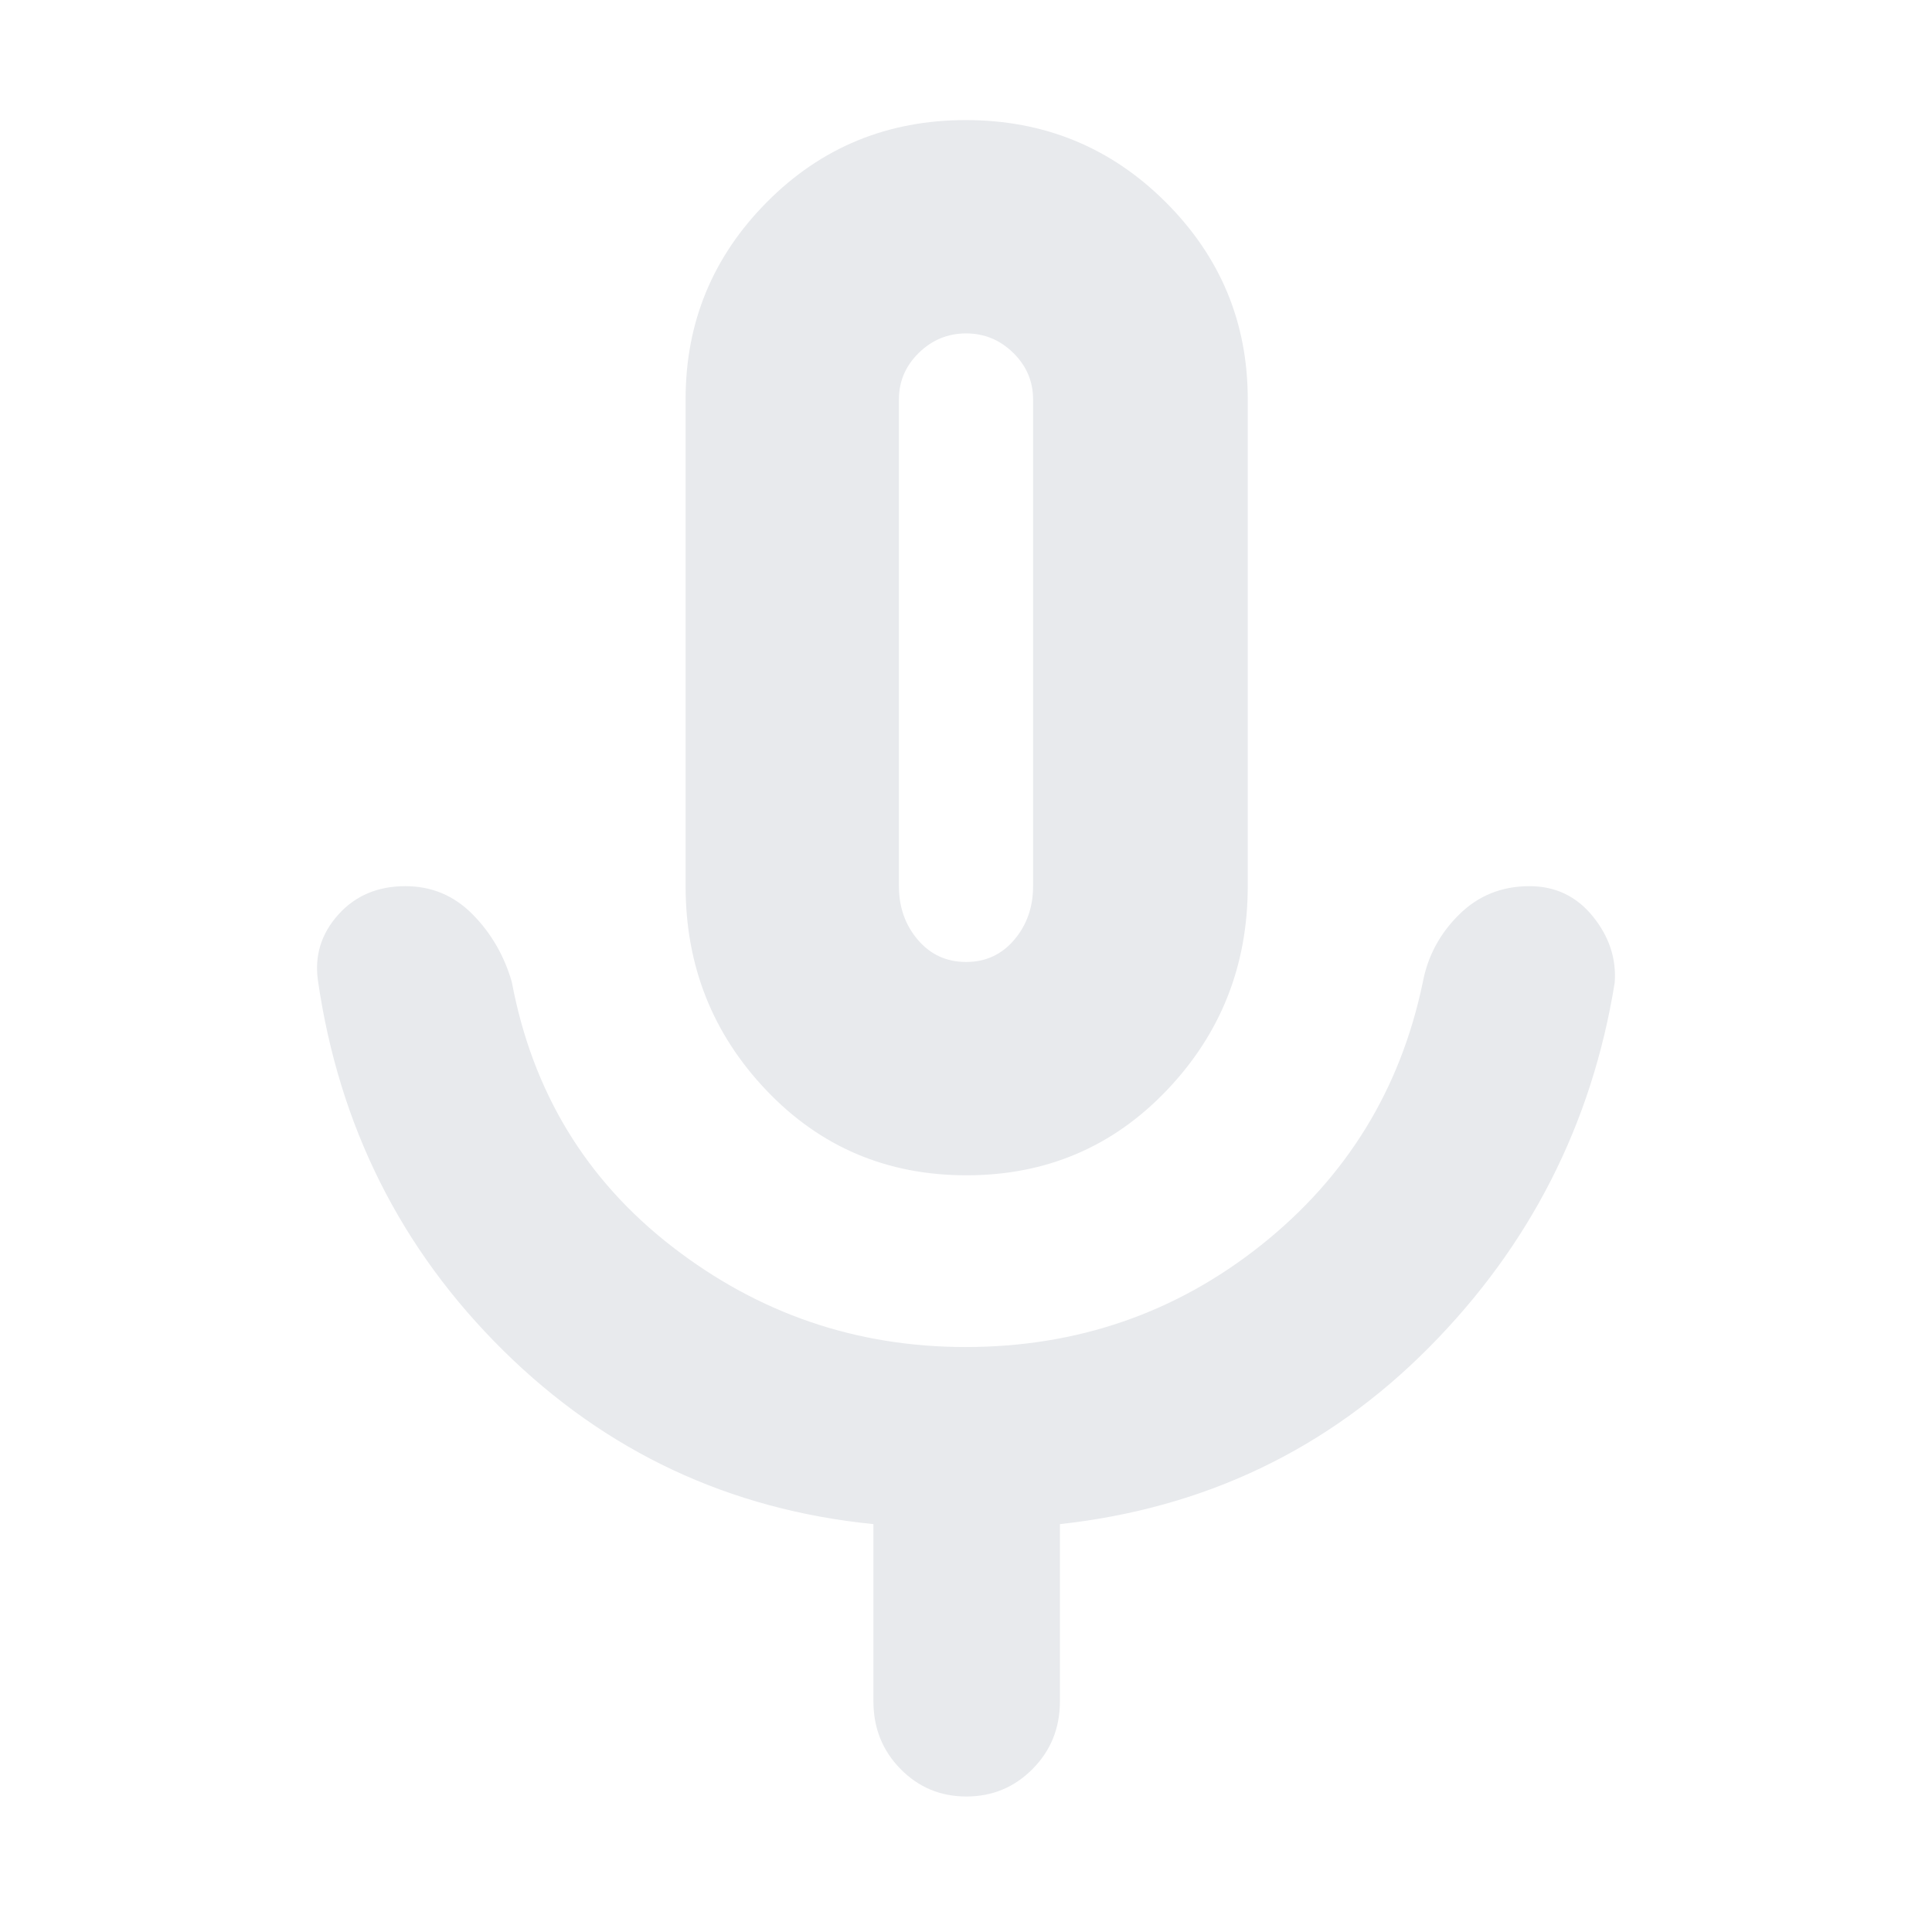
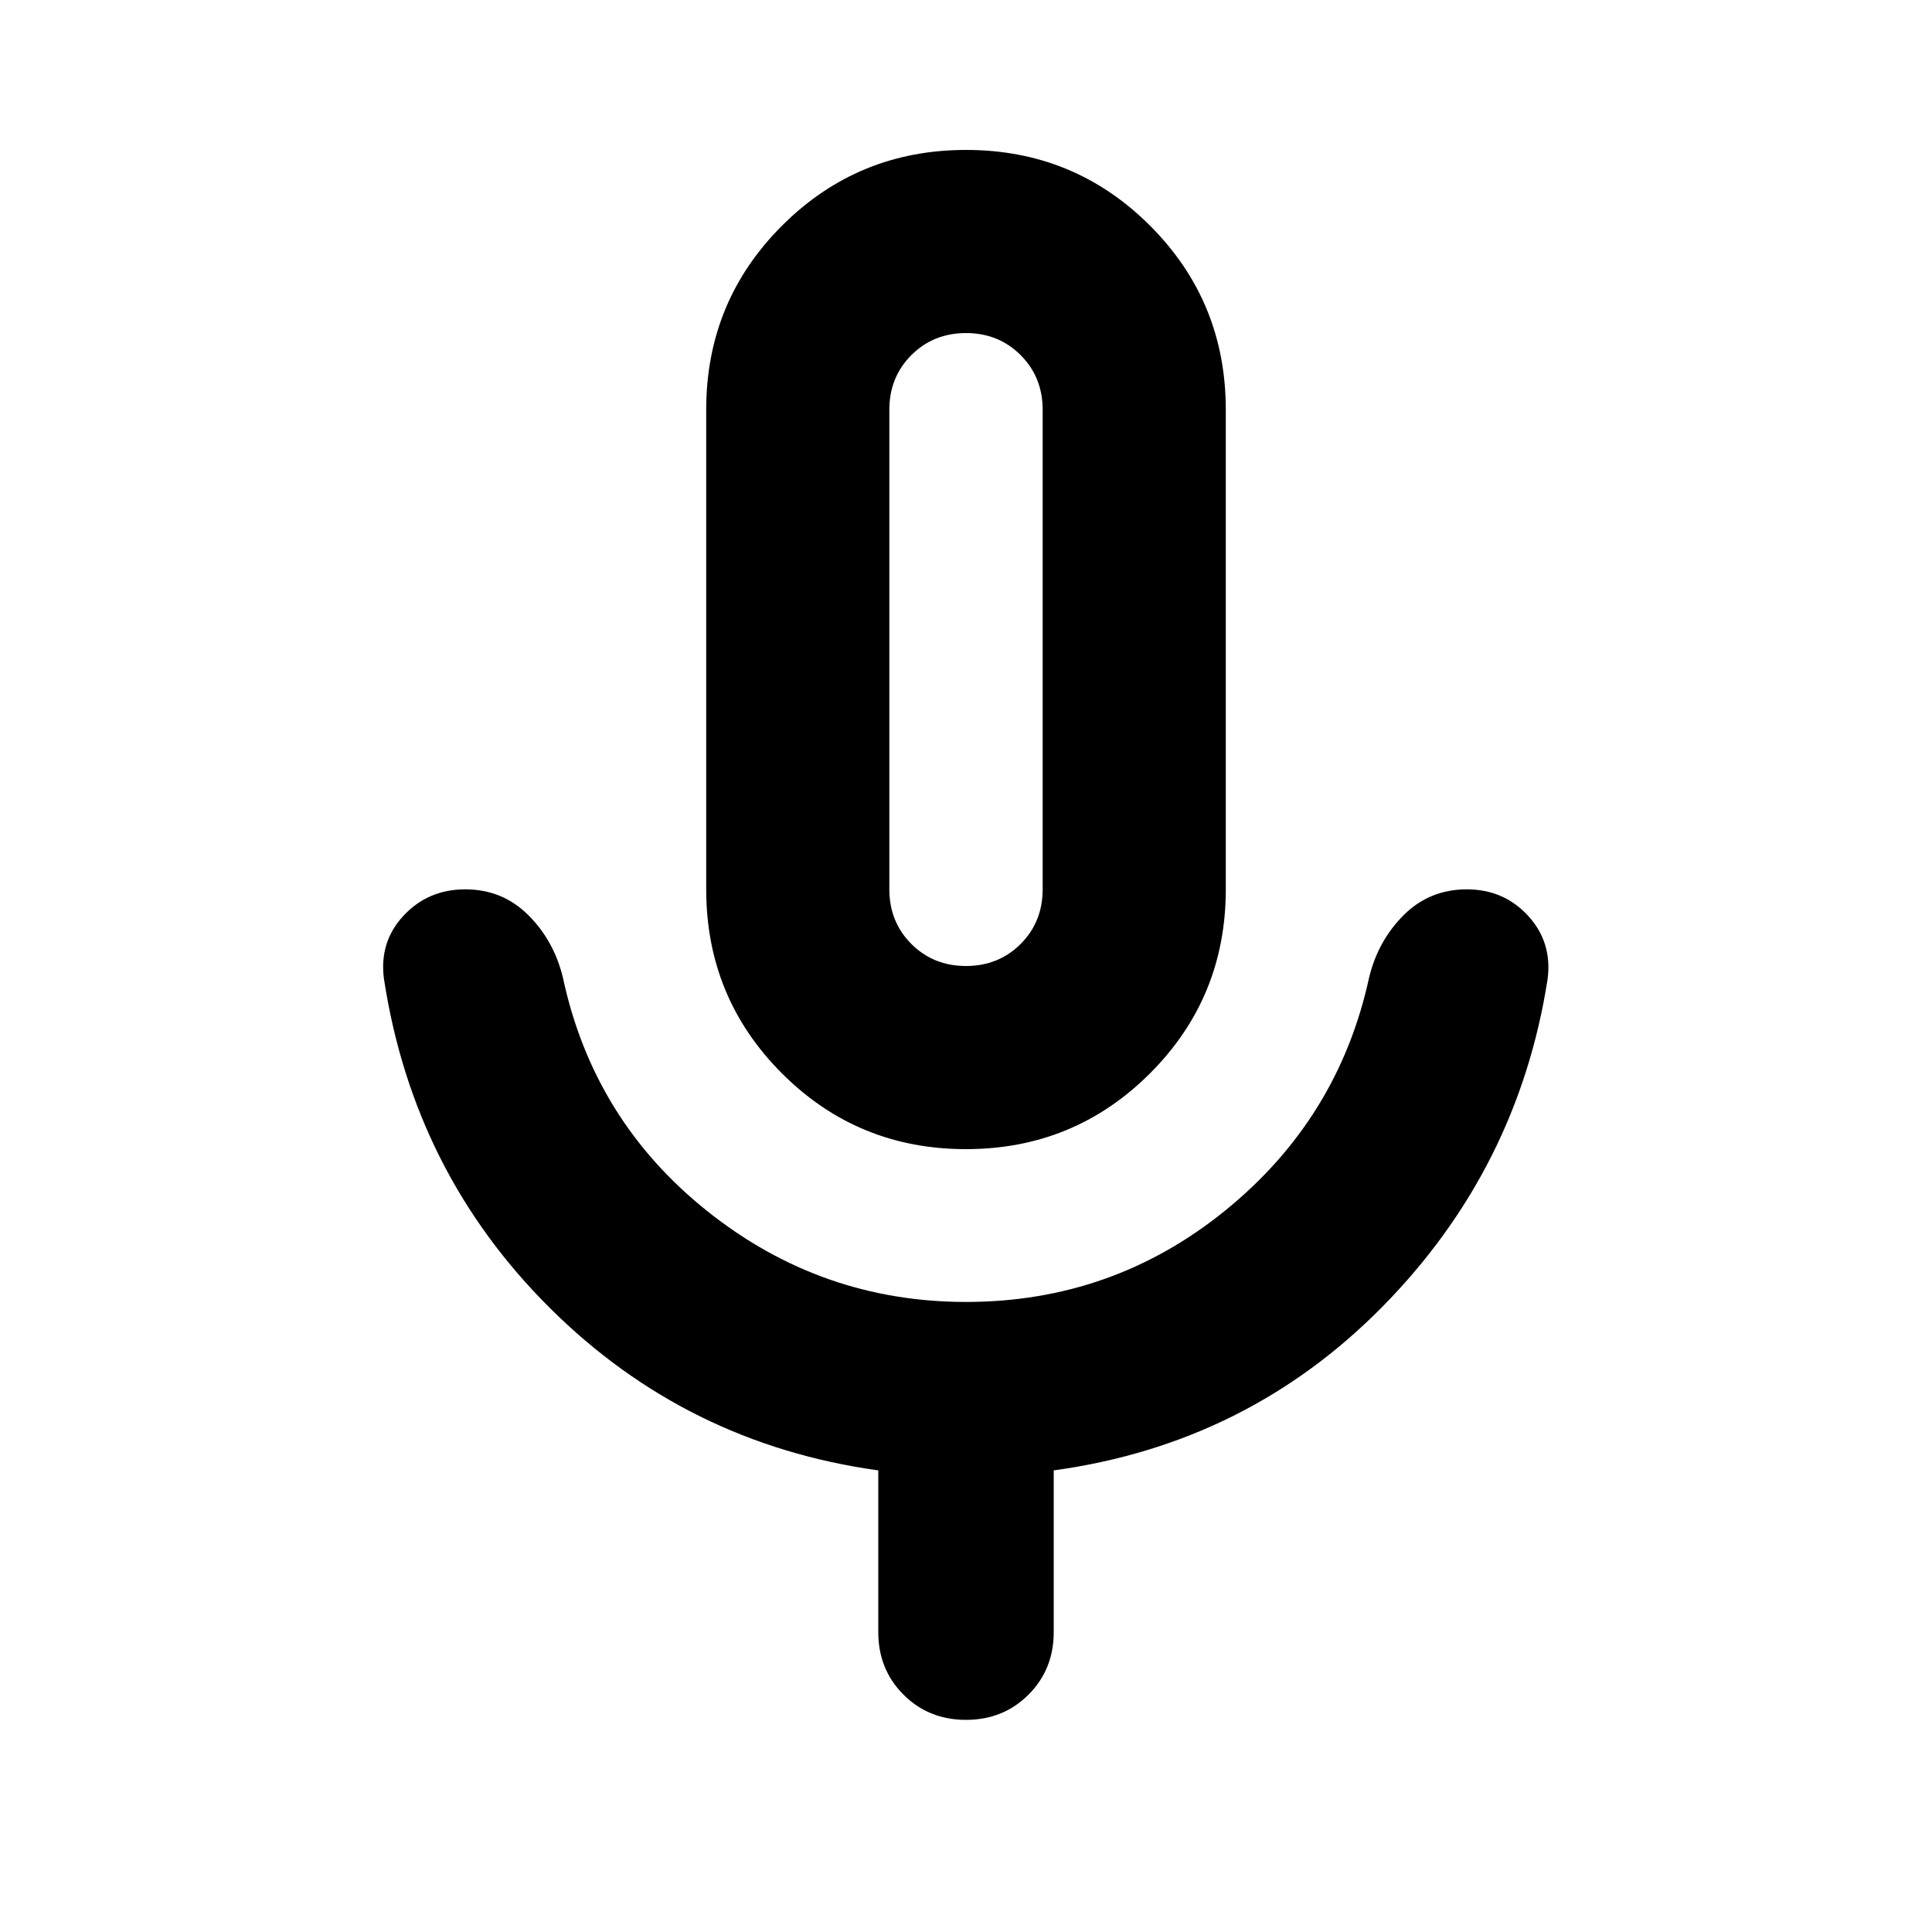
- <svg xmlns="http://www.w3.org/2000/svg" height="24px" viewBox="0 -960 960 960" width="24px" fill="#e8eaed">
-   <path d="M480.24-376q-59.24 0-99.41-42.2-40.16-42.19-40.16-101.47v-242q0-57.22 40.42-97.94t98.83-40.72q58.41 0 99.25 40.72Q620-818.89 620-761.67v242q0 59.28-40.27 101.47-40.26 42.2-99.49 42.2ZM480-638.67Zm-46 524v-88q-107.46-10.78-183.87-86.21-76.41-75.43-92.13-183.79-2.67-18.57 10.03-32.78 12.71-14.22 33.39-14.22 19.58 0 33.41 14 13.84 14 19.5 33.67 15.34 81.67 79.72 131.5t145.69 49.83q83.26 0 146.93-50.66Q690.33-392 707-472q3.63-19.27 17.93-33.47t35.02-14.2q19.38 0 31.55 15.05 12.17 15.05 10.83 32.95-17 105.34-92.29 181.23-75.29 75.9-183.37 87.77v88q0 19.96-13.57 33.65-13.57 13.69-32.9 13.69t-32.76-13.69Q434-94.71 434-114.67ZM480.04-482q14.56 0 23.93-11.01 9.36-11.02 9.36-26.66v-241.91q0-13.4-9.85-23.08-9.86-9.67-23.44-9.67-13.59 0-23.48 9.67-9.89 9.68-9.89 23.08v241.91q0 15.64 9.4 26.66 9.4 11.01 23.97 11.01Z" />
+ <svg xmlns="http://www.w3.org/2000/svg" height="24px" viewBox="0 -960 960 960" width="24px" fill="#000000">
+   <path d="M479.97-389q-53.8 0-91.43-37.65-37.63-37.65-37.63-91.44v-238.32q0-53.79 37.66-91.44t91.46-37.65q53.8 0 91.43 37.65 37.63 37.65 37.63 91.44v238.32q0 53.79-37.66 91.44T479.97-389Zm.03-248.37ZM436.41-149v-80.37Q341.07-242.61 273.29-310q-67.77-67.39-82.49-163.5-2.47-18.43 9.72-31.51 12.2-13.08 30.63-13.08 18.44 0 31.25 12.7 12.82 12.69 17.3 31.13 15.19 70.96 71.77 116.08 56.57 45.11 128.52 45.11 72.97 0 129.04-45.61 56.08-45.62 71.27-115.58 4.48-18.44 17.3-31.13 12.81-12.7 31.25-12.7 18.43 0 30.51 13.2 12.08 13.19 9.6 31.63-14.72 94.11-81.87 162.38-67.16 68.27-163.5 81.51V-149q0 18.52-12.53 31.06-12.54 12.53-31.06 12.53t-31.06-12.53q-12.53-12.54-12.53-31.06ZM480-480q16.19 0 27.14-10.95t10.95-27.14v-238.32q0-16.19-10.95-27.14T480-794.5q-16.19 0-27.14 10.95t-10.95 27.14v238.32q0 16.19 10.95 27.14T480-480Z" />
</svg>
